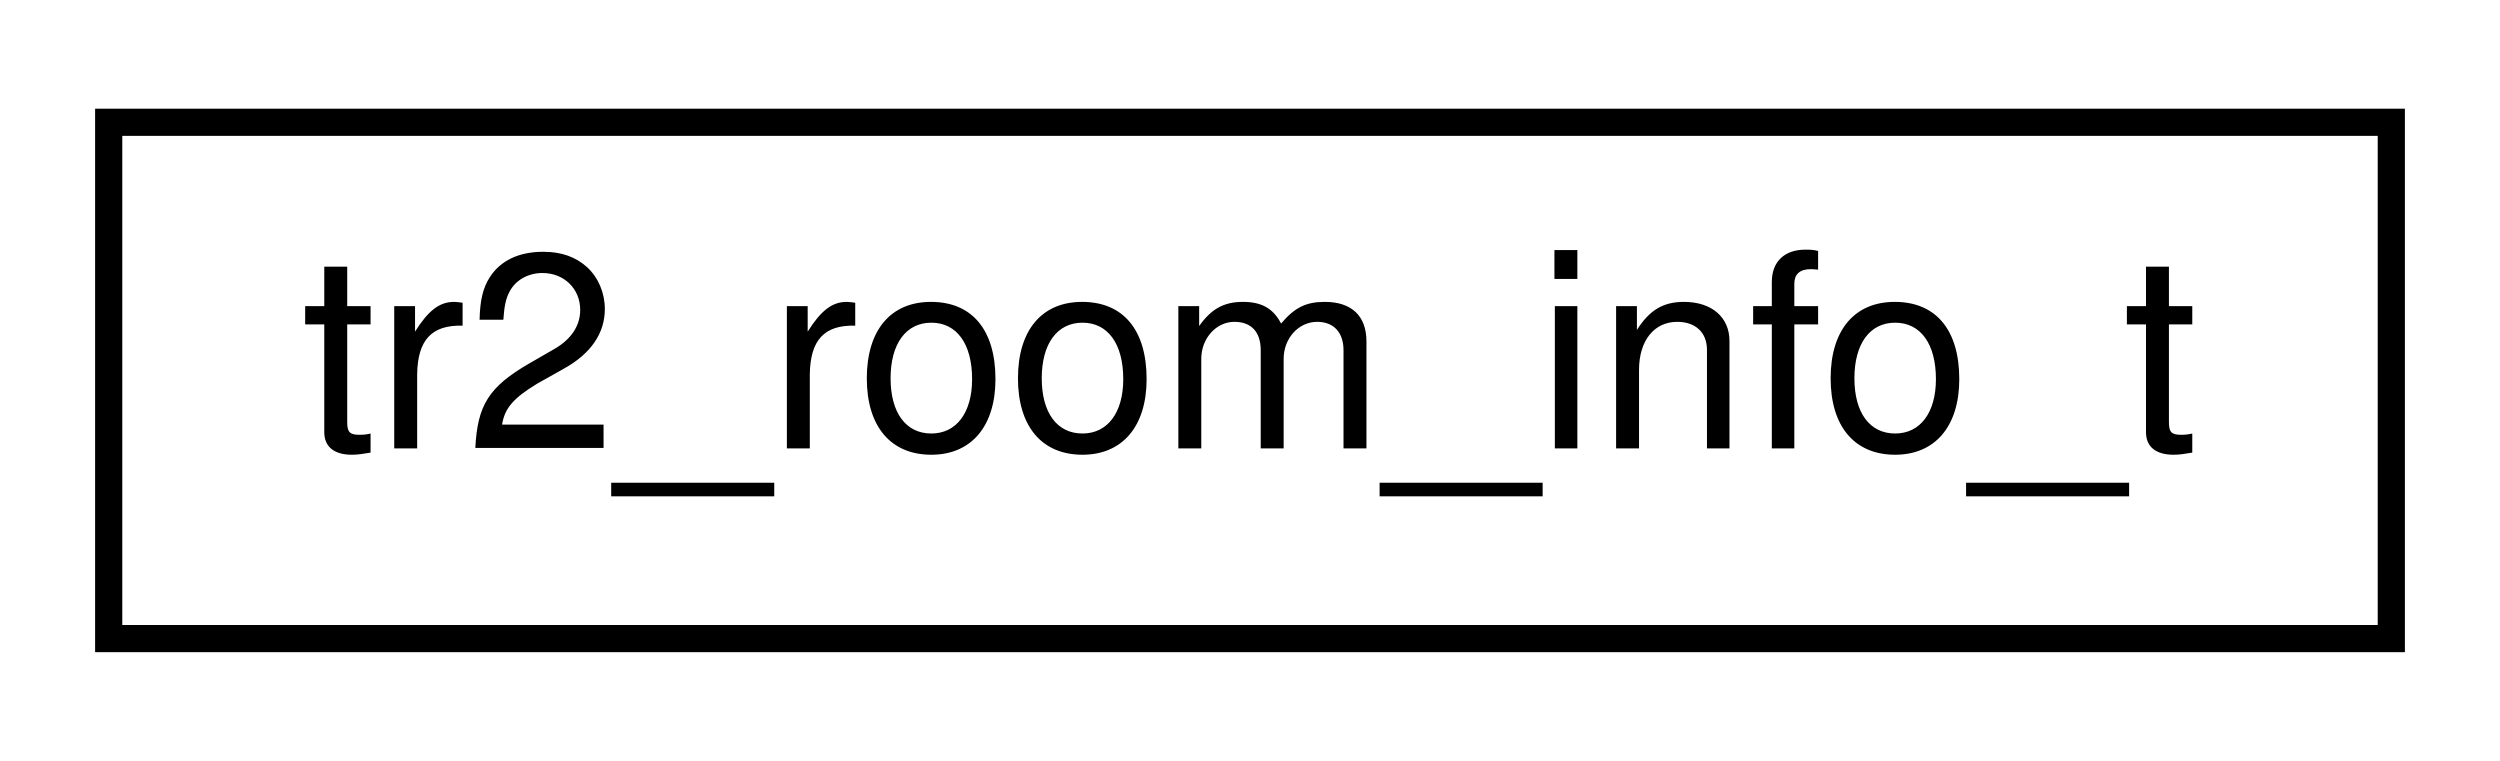
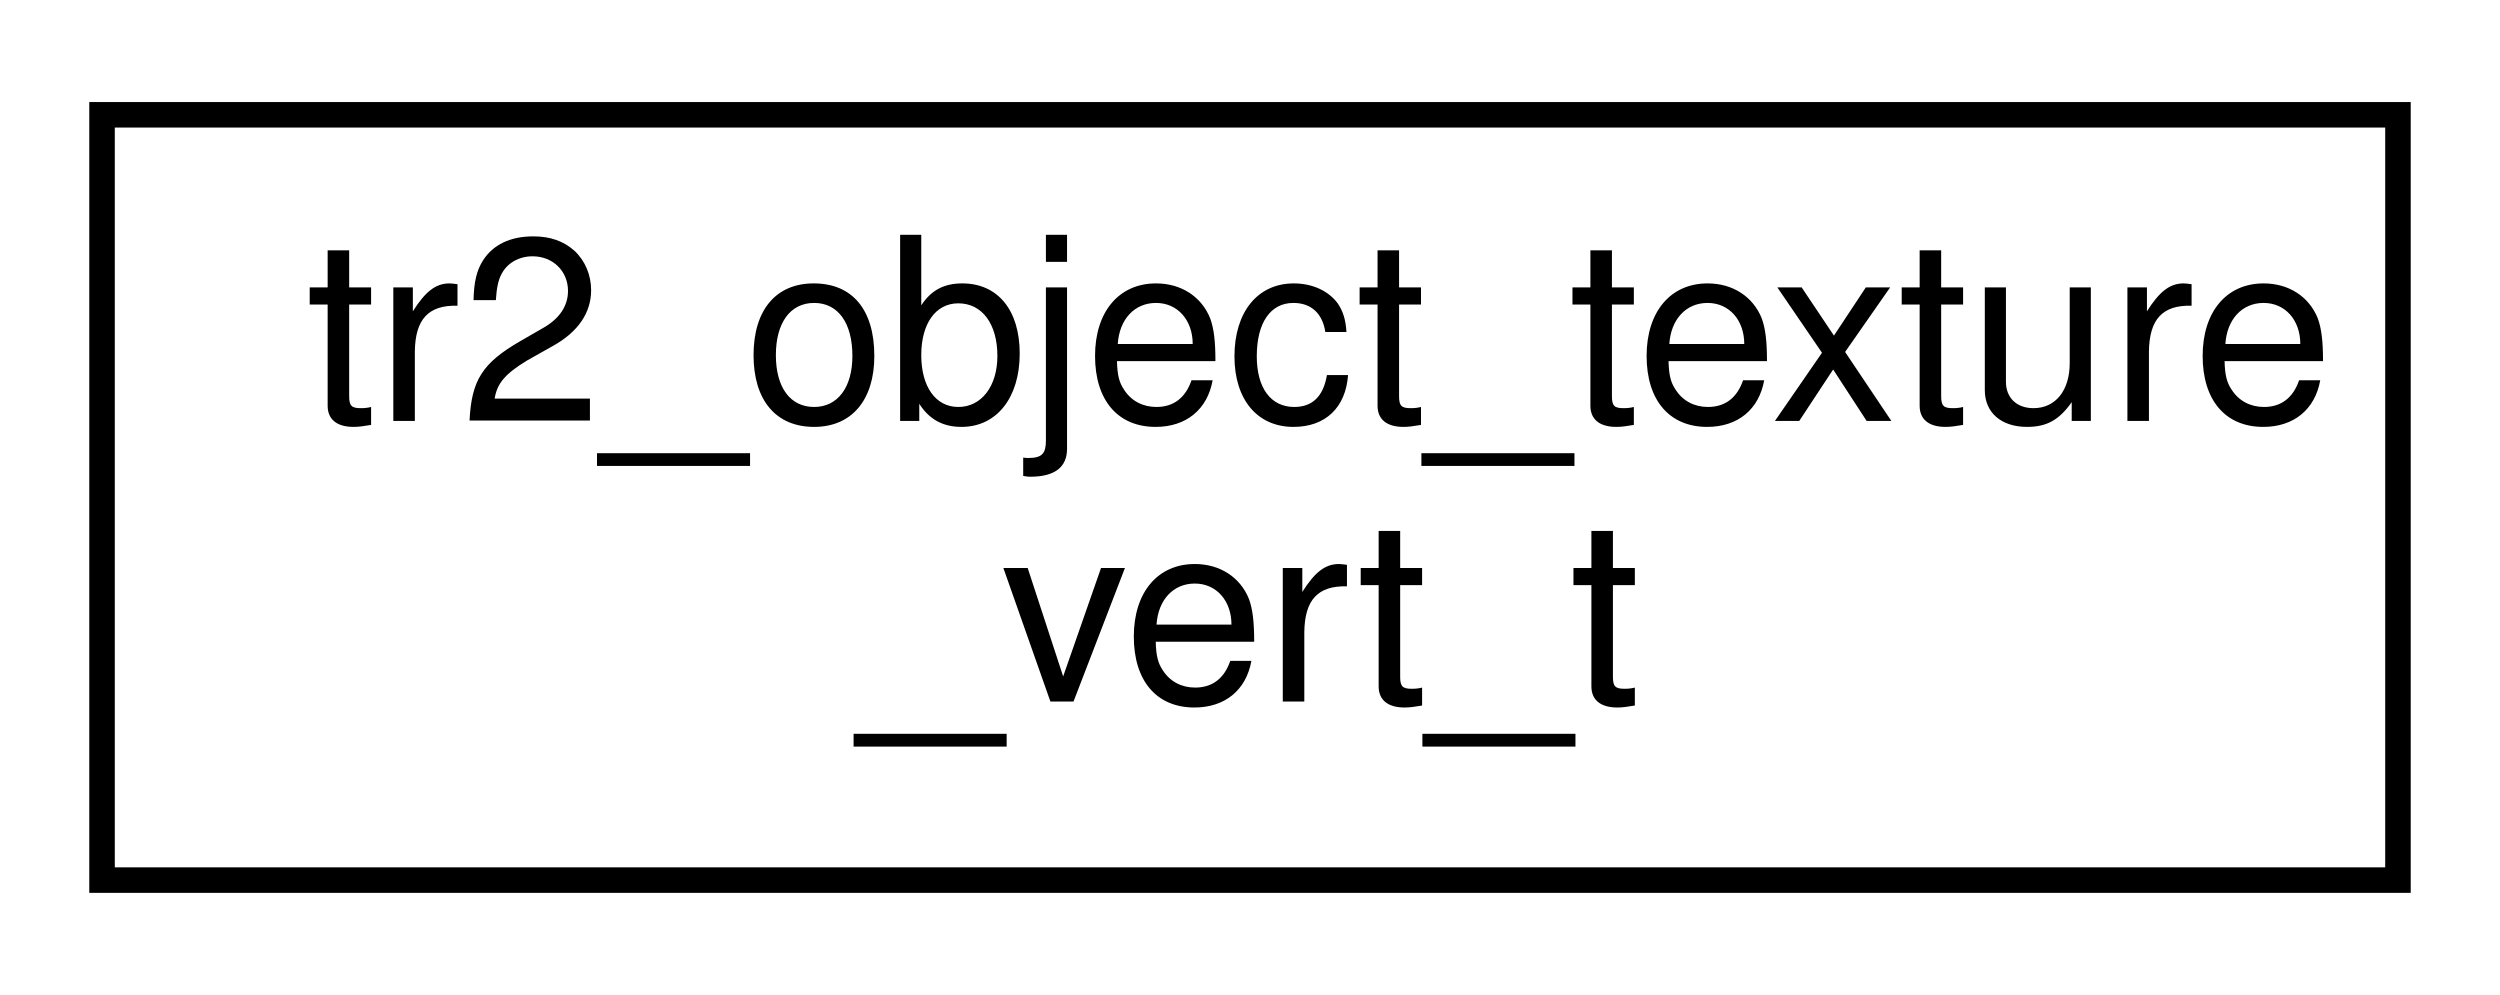
- <svg xmlns="http://www.w3.org/2000/svg" xmlns:xlink="http://www.w3.org/1999/xlink" width="92pt" height="28pt" viewBox="0.00 0.00 92.00 28.00">
-   <g id="graph0" class="graph" transform="scale(1 1) rotate(0) translate(4 24)">
-     <polygon fill="white" stroke="none" points="-4,4 -4,-24 88,-24 88,4 -4,4" />
+ <svg xmlns="http://www.w3.org/2000/svg" xmlns:xlink="http://www.w3.org/1999/xlink" width="98pt" height="39pt" viewBox="0.00 0.00 98.00 39.00">
+   <g id="graph0" class="graph" transform="scale(1 1) rotate(0) translate(4 35)">
+     <polygon fill="white" stroke="none" points="-4,4 -4,-35 94,-35 94,4 -4,4" />
    <g id="node1" class="node">
      <g id="a_node1">
-         <a xlink:href="_tomb_raider_data_8h.html#structtr2__room__info__t" target="_top" xlink:title="The &quot;header&quot; of a room. ">
-           <polygon fill="white" stroke="black" points="0,-0.5 0,-19.5 84,-19.5 84,-0.5 0,-0.5" />
-           <text text-anchor="middle" x="42" y="-7.5" font-family="Helvetica,sans-Serif" font-size="10.00">tr2_room_info_t</text>
+         <a xlink:href="_tomb_raider_data_8h.html#structtr2__object__texture__vert__t" target="_top" xlink:title="Object texture vertex structure. ">
+           <polygon fill="white" stroke="black" points="0,-0.5 0,-30.5 90,-30.5 90,-0.5 0,-0.5" />
+           <text text-anchor="start" x="8" y="-18.5" font-family="Helvetica,sans-Serif" font-size="10.00">tr2_object_texture</text>
+           <text text-anchor="middle" x="45" y="-7.5" font-family="Helvetica,sans-Serif" font-size="10.00">_vert_t</text>
        </a>
      </g>
    </g>
  </g>
</svg>
